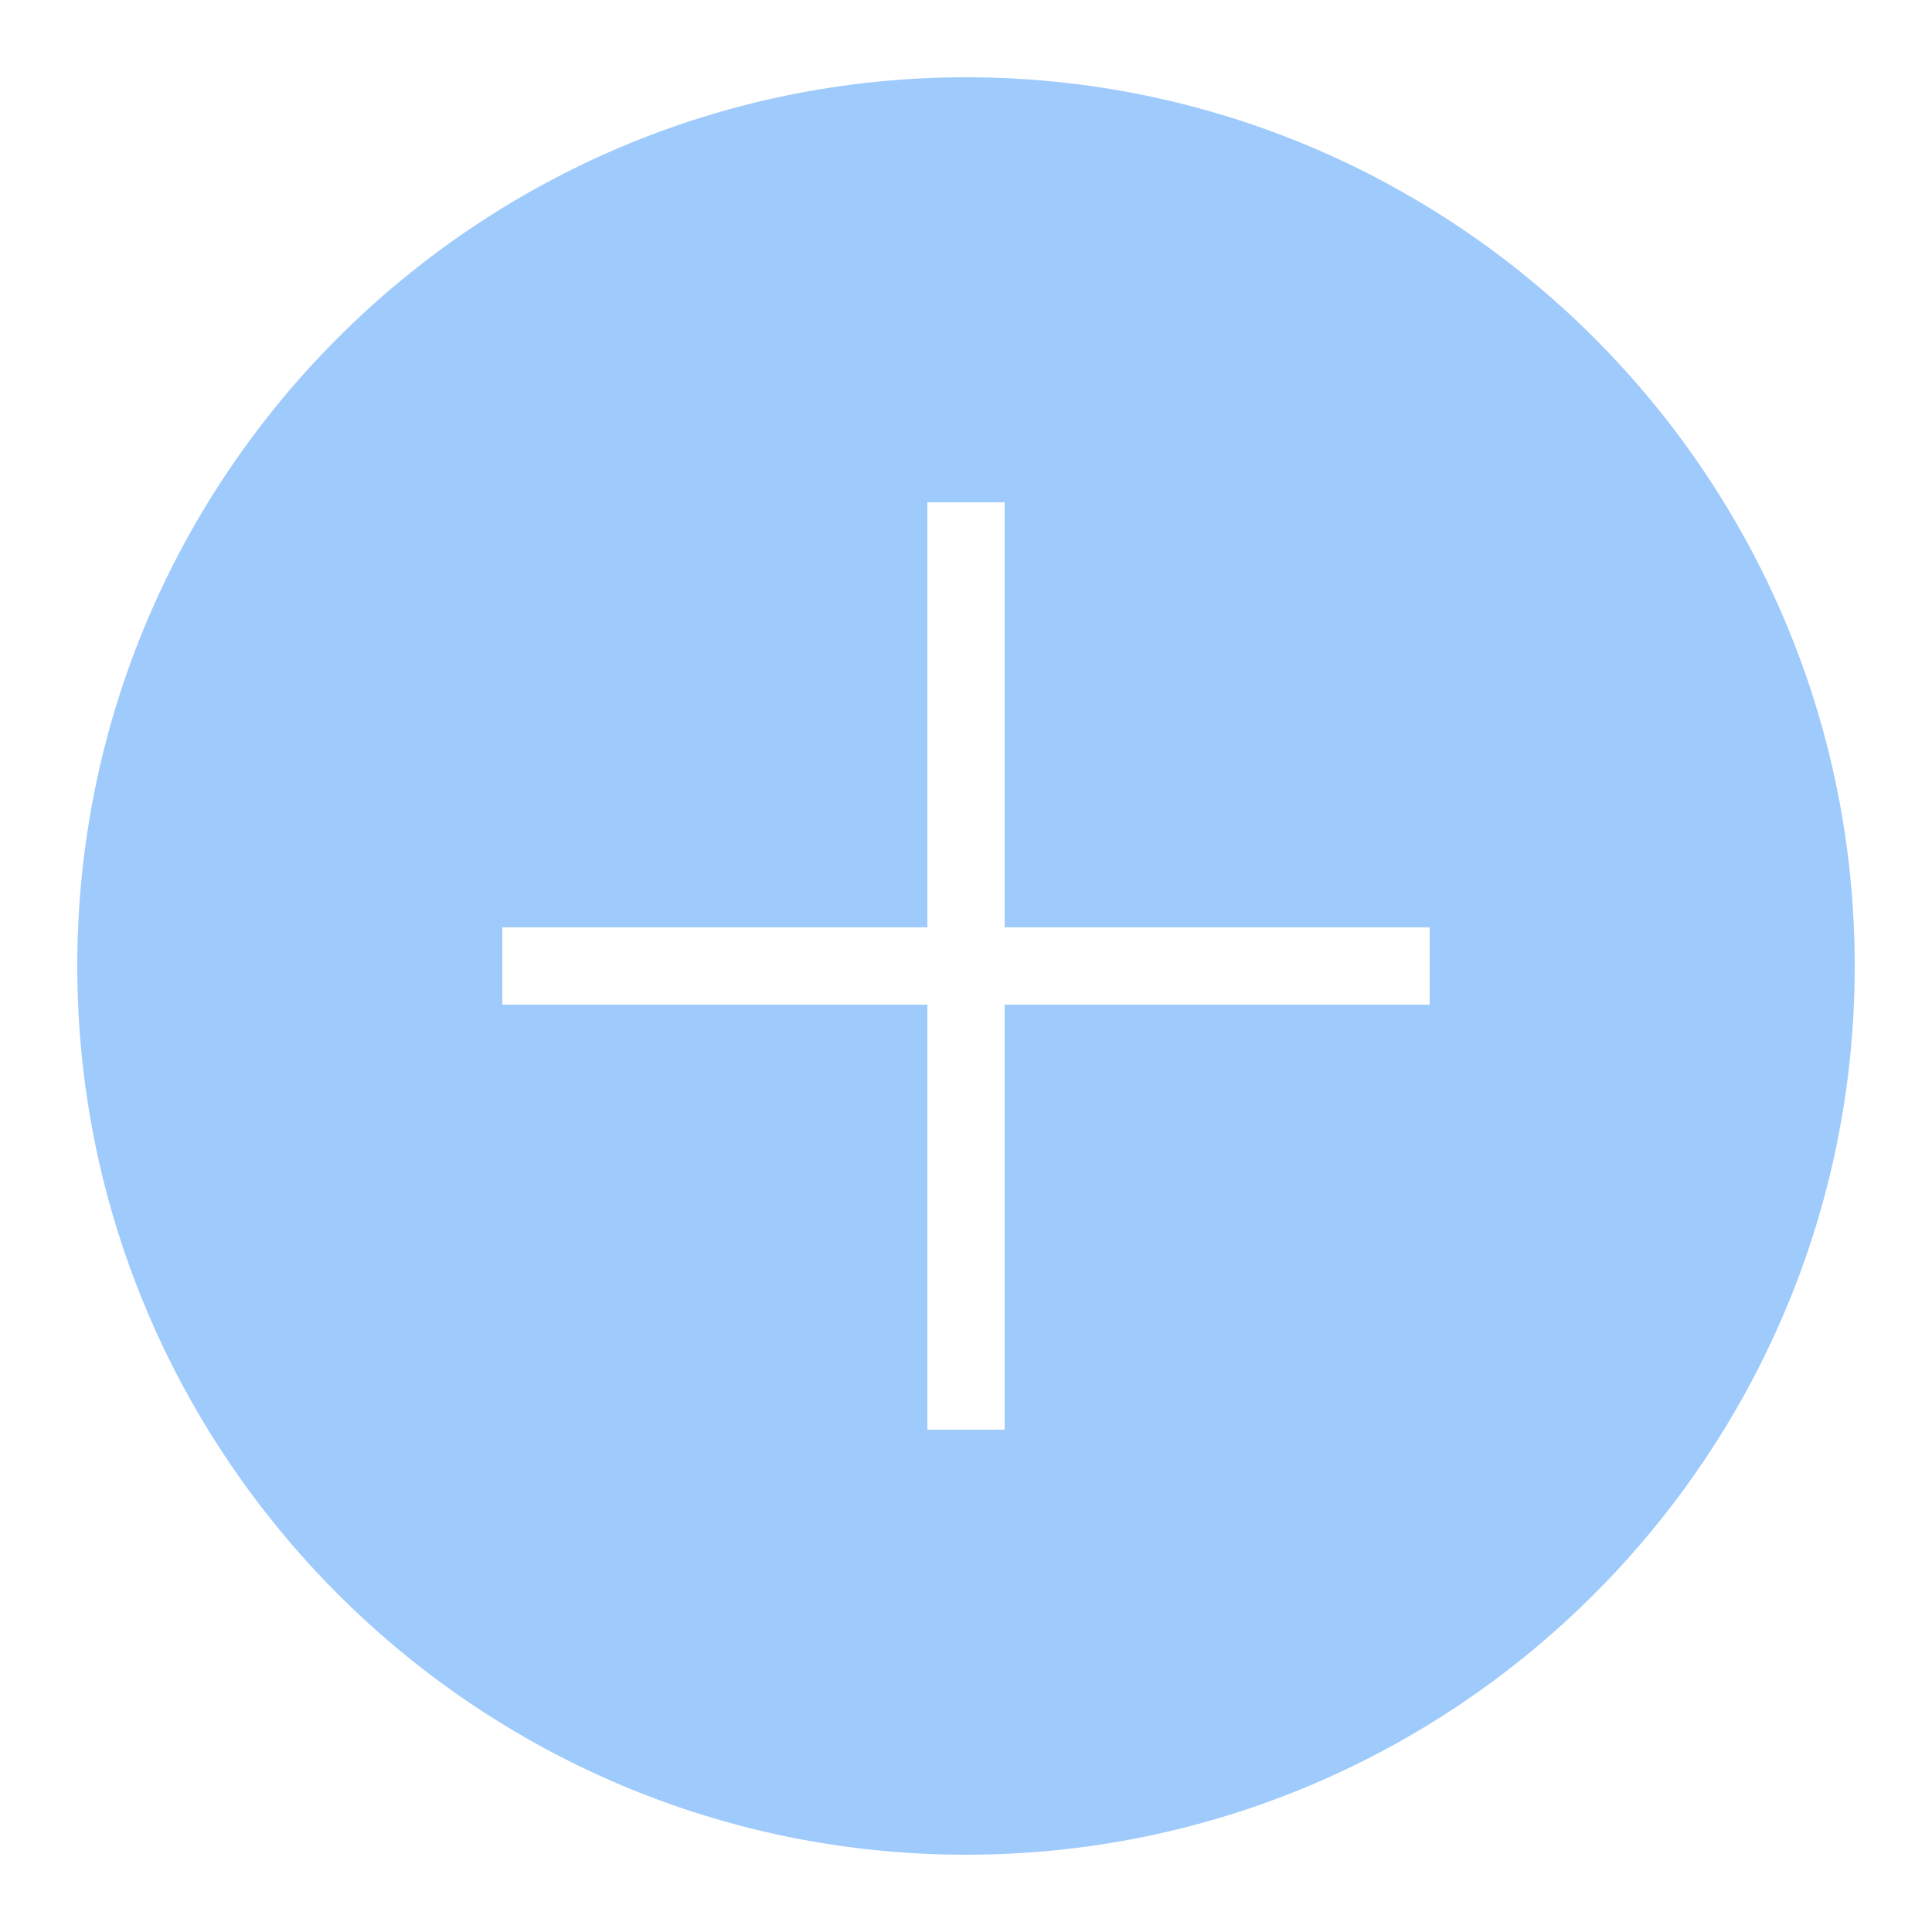
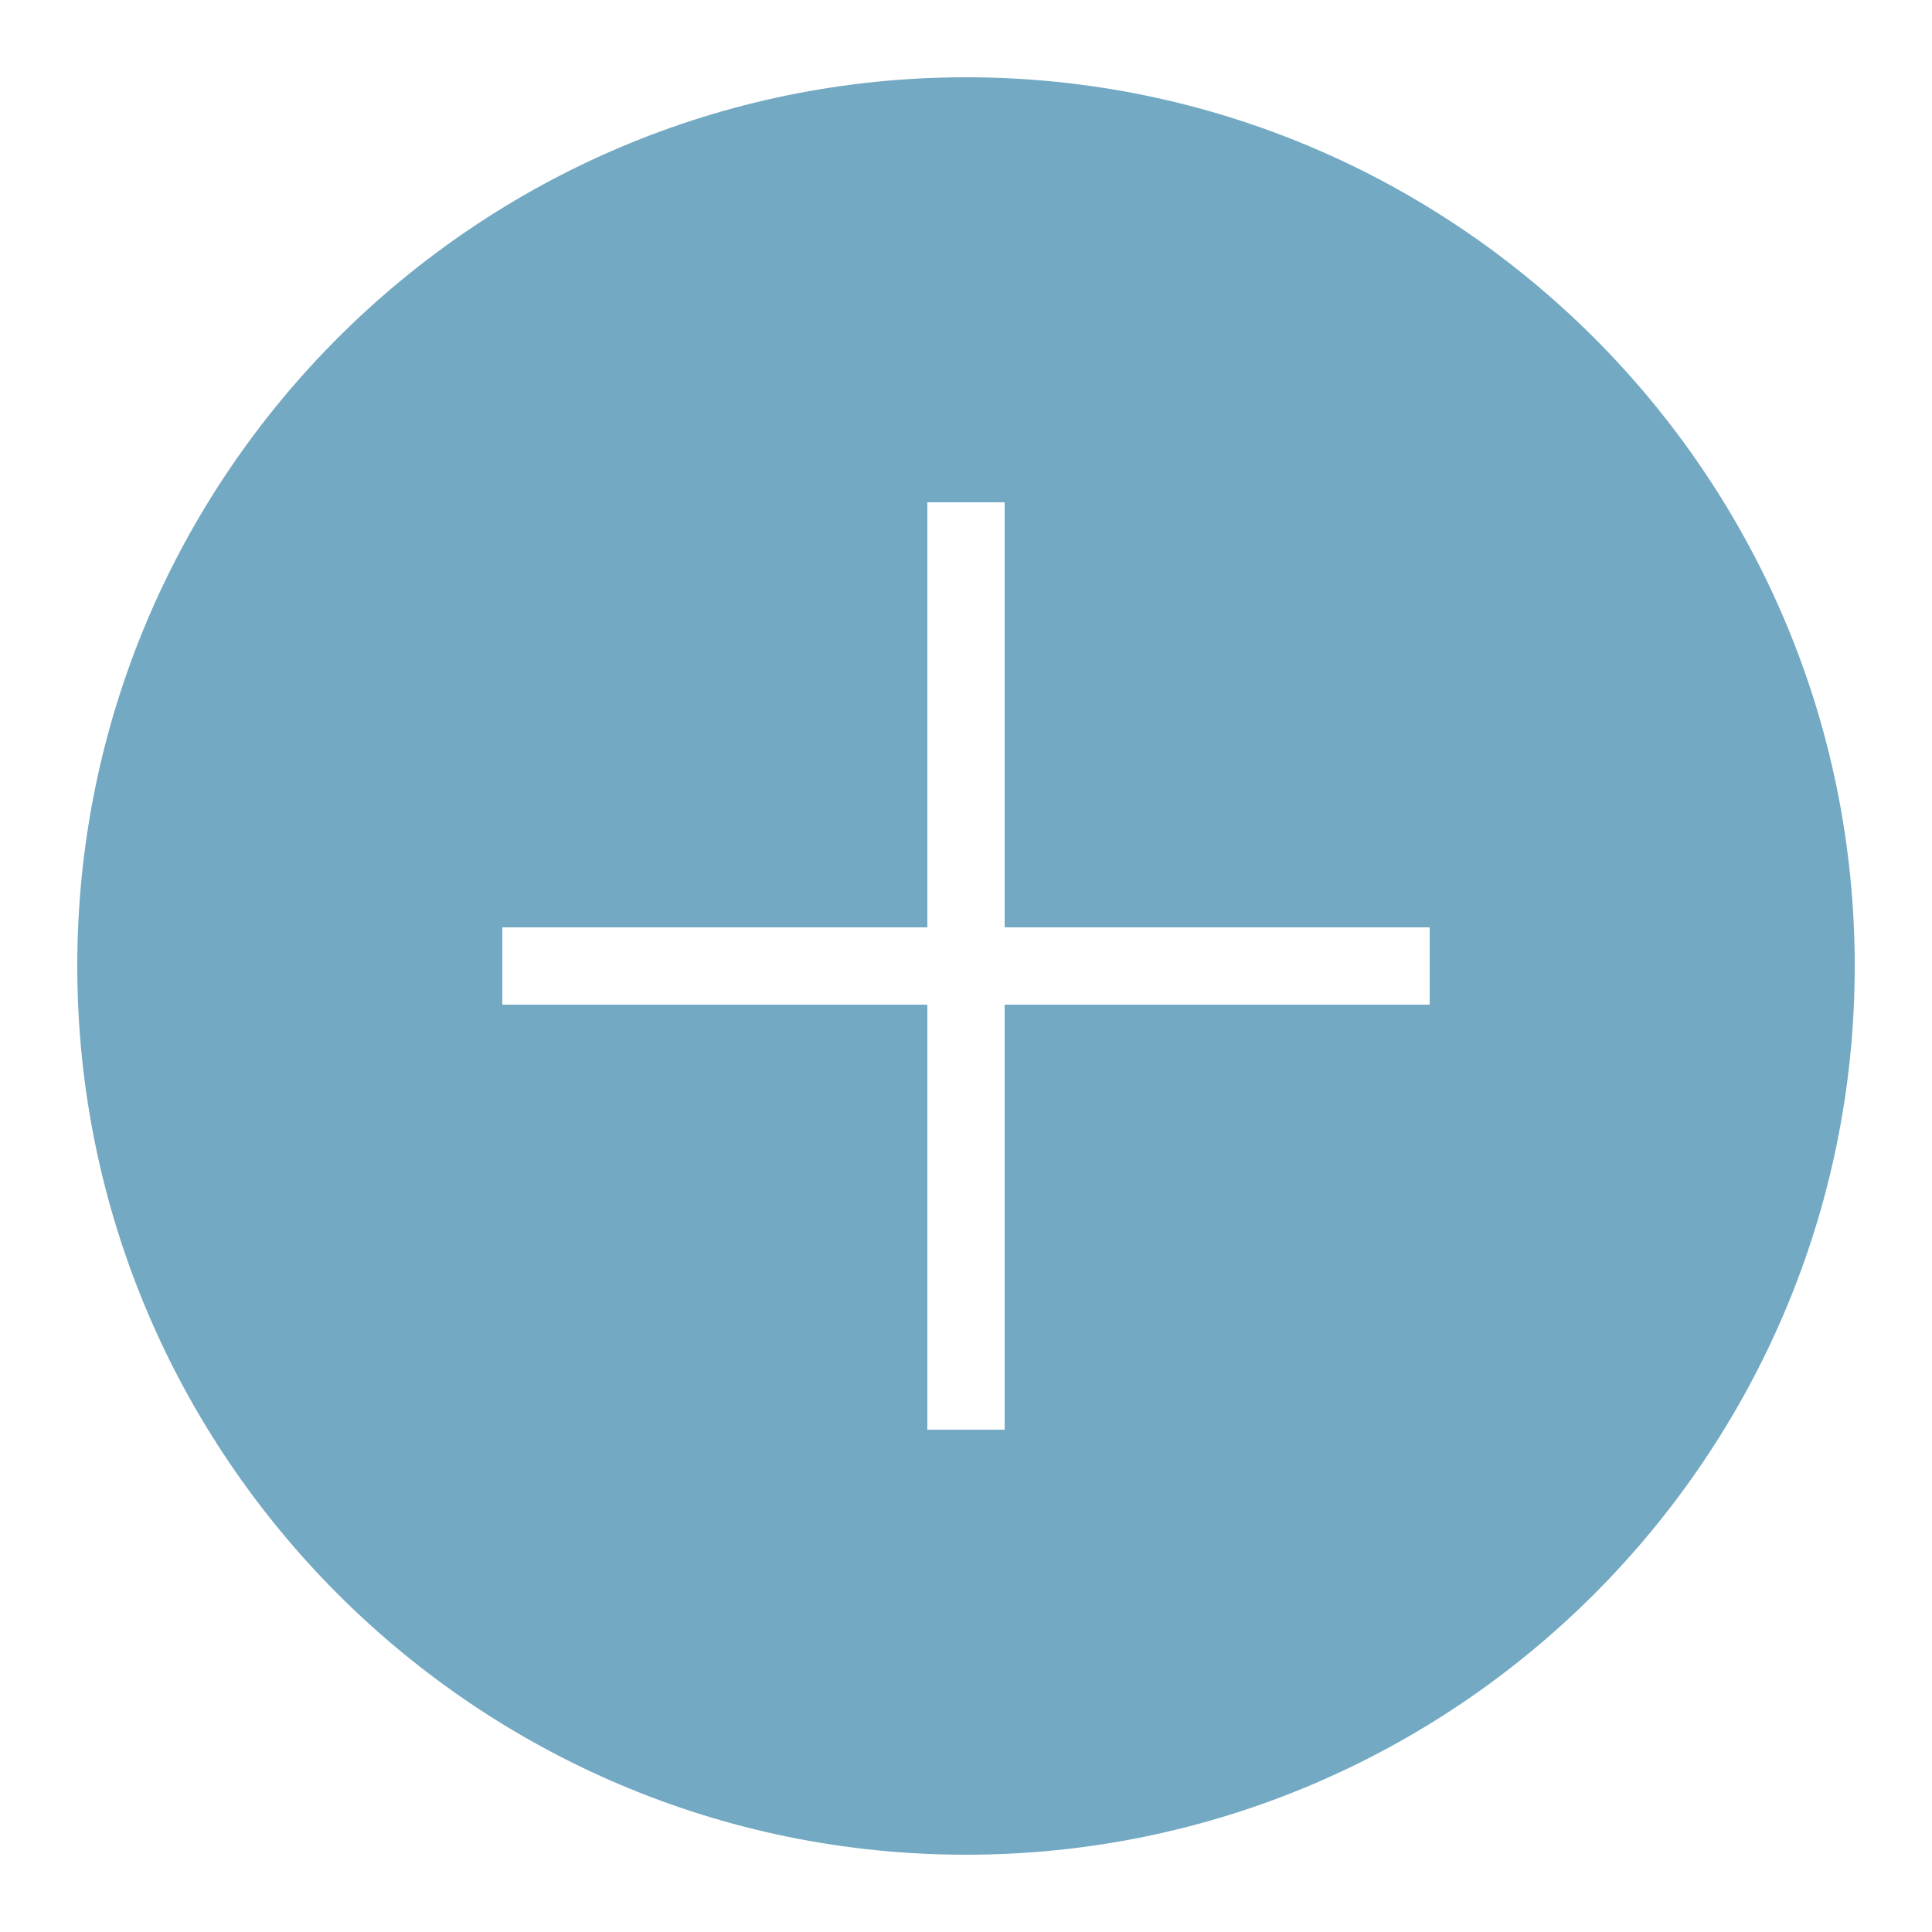
- <svg xmlns="http://www.w3.org/2000/svg" x="0px" y="0px" width="32" height="32" viewBox="0 0 50 50" style="fill:#9fcafcff;">
+ <svg xmlns="http://www.w3.org/2000/svg" x="0px" y="0px" width="32" height="32" viewBox="0 0 50 50" style="fill:#0063918c;">
  <path d="M25,2C12.317,2,2,12.317,2,25s10.317,23,23,23s23-10.317,23-23S37.683,2,25,2z M37,26H26v11h-2V26H13v-2h11V13h2v11h11V26z" />
</svg>
